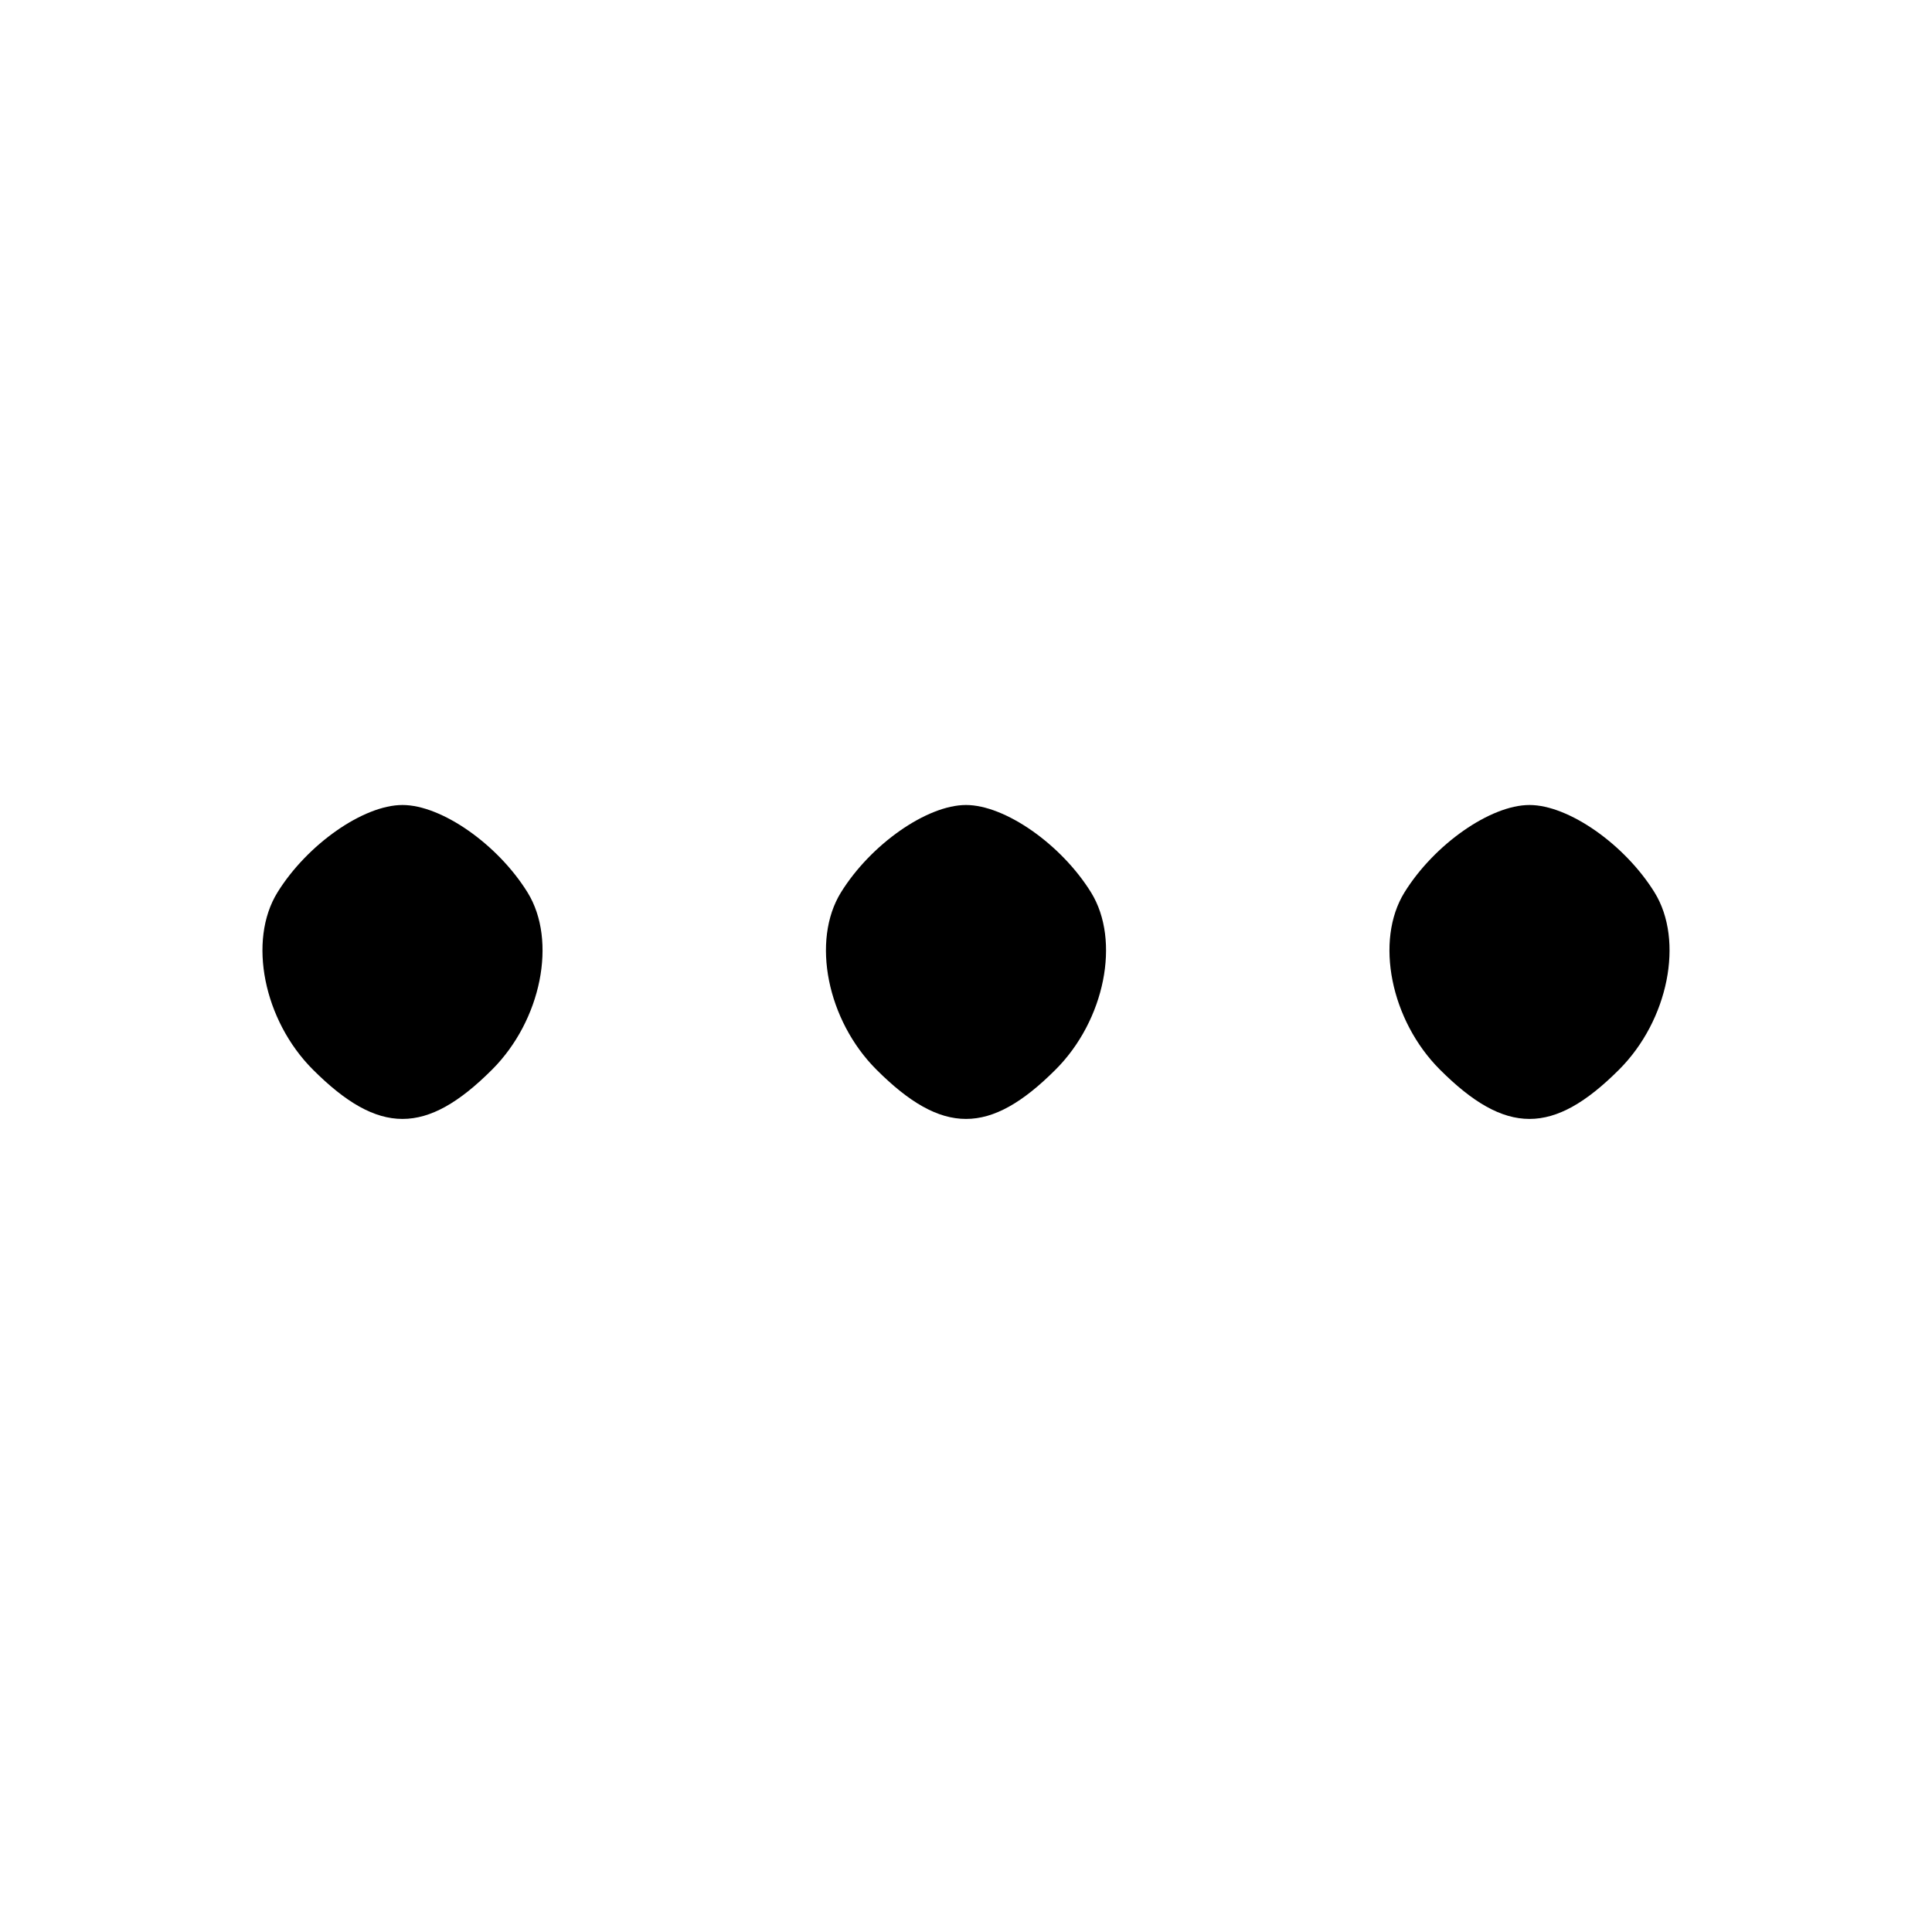
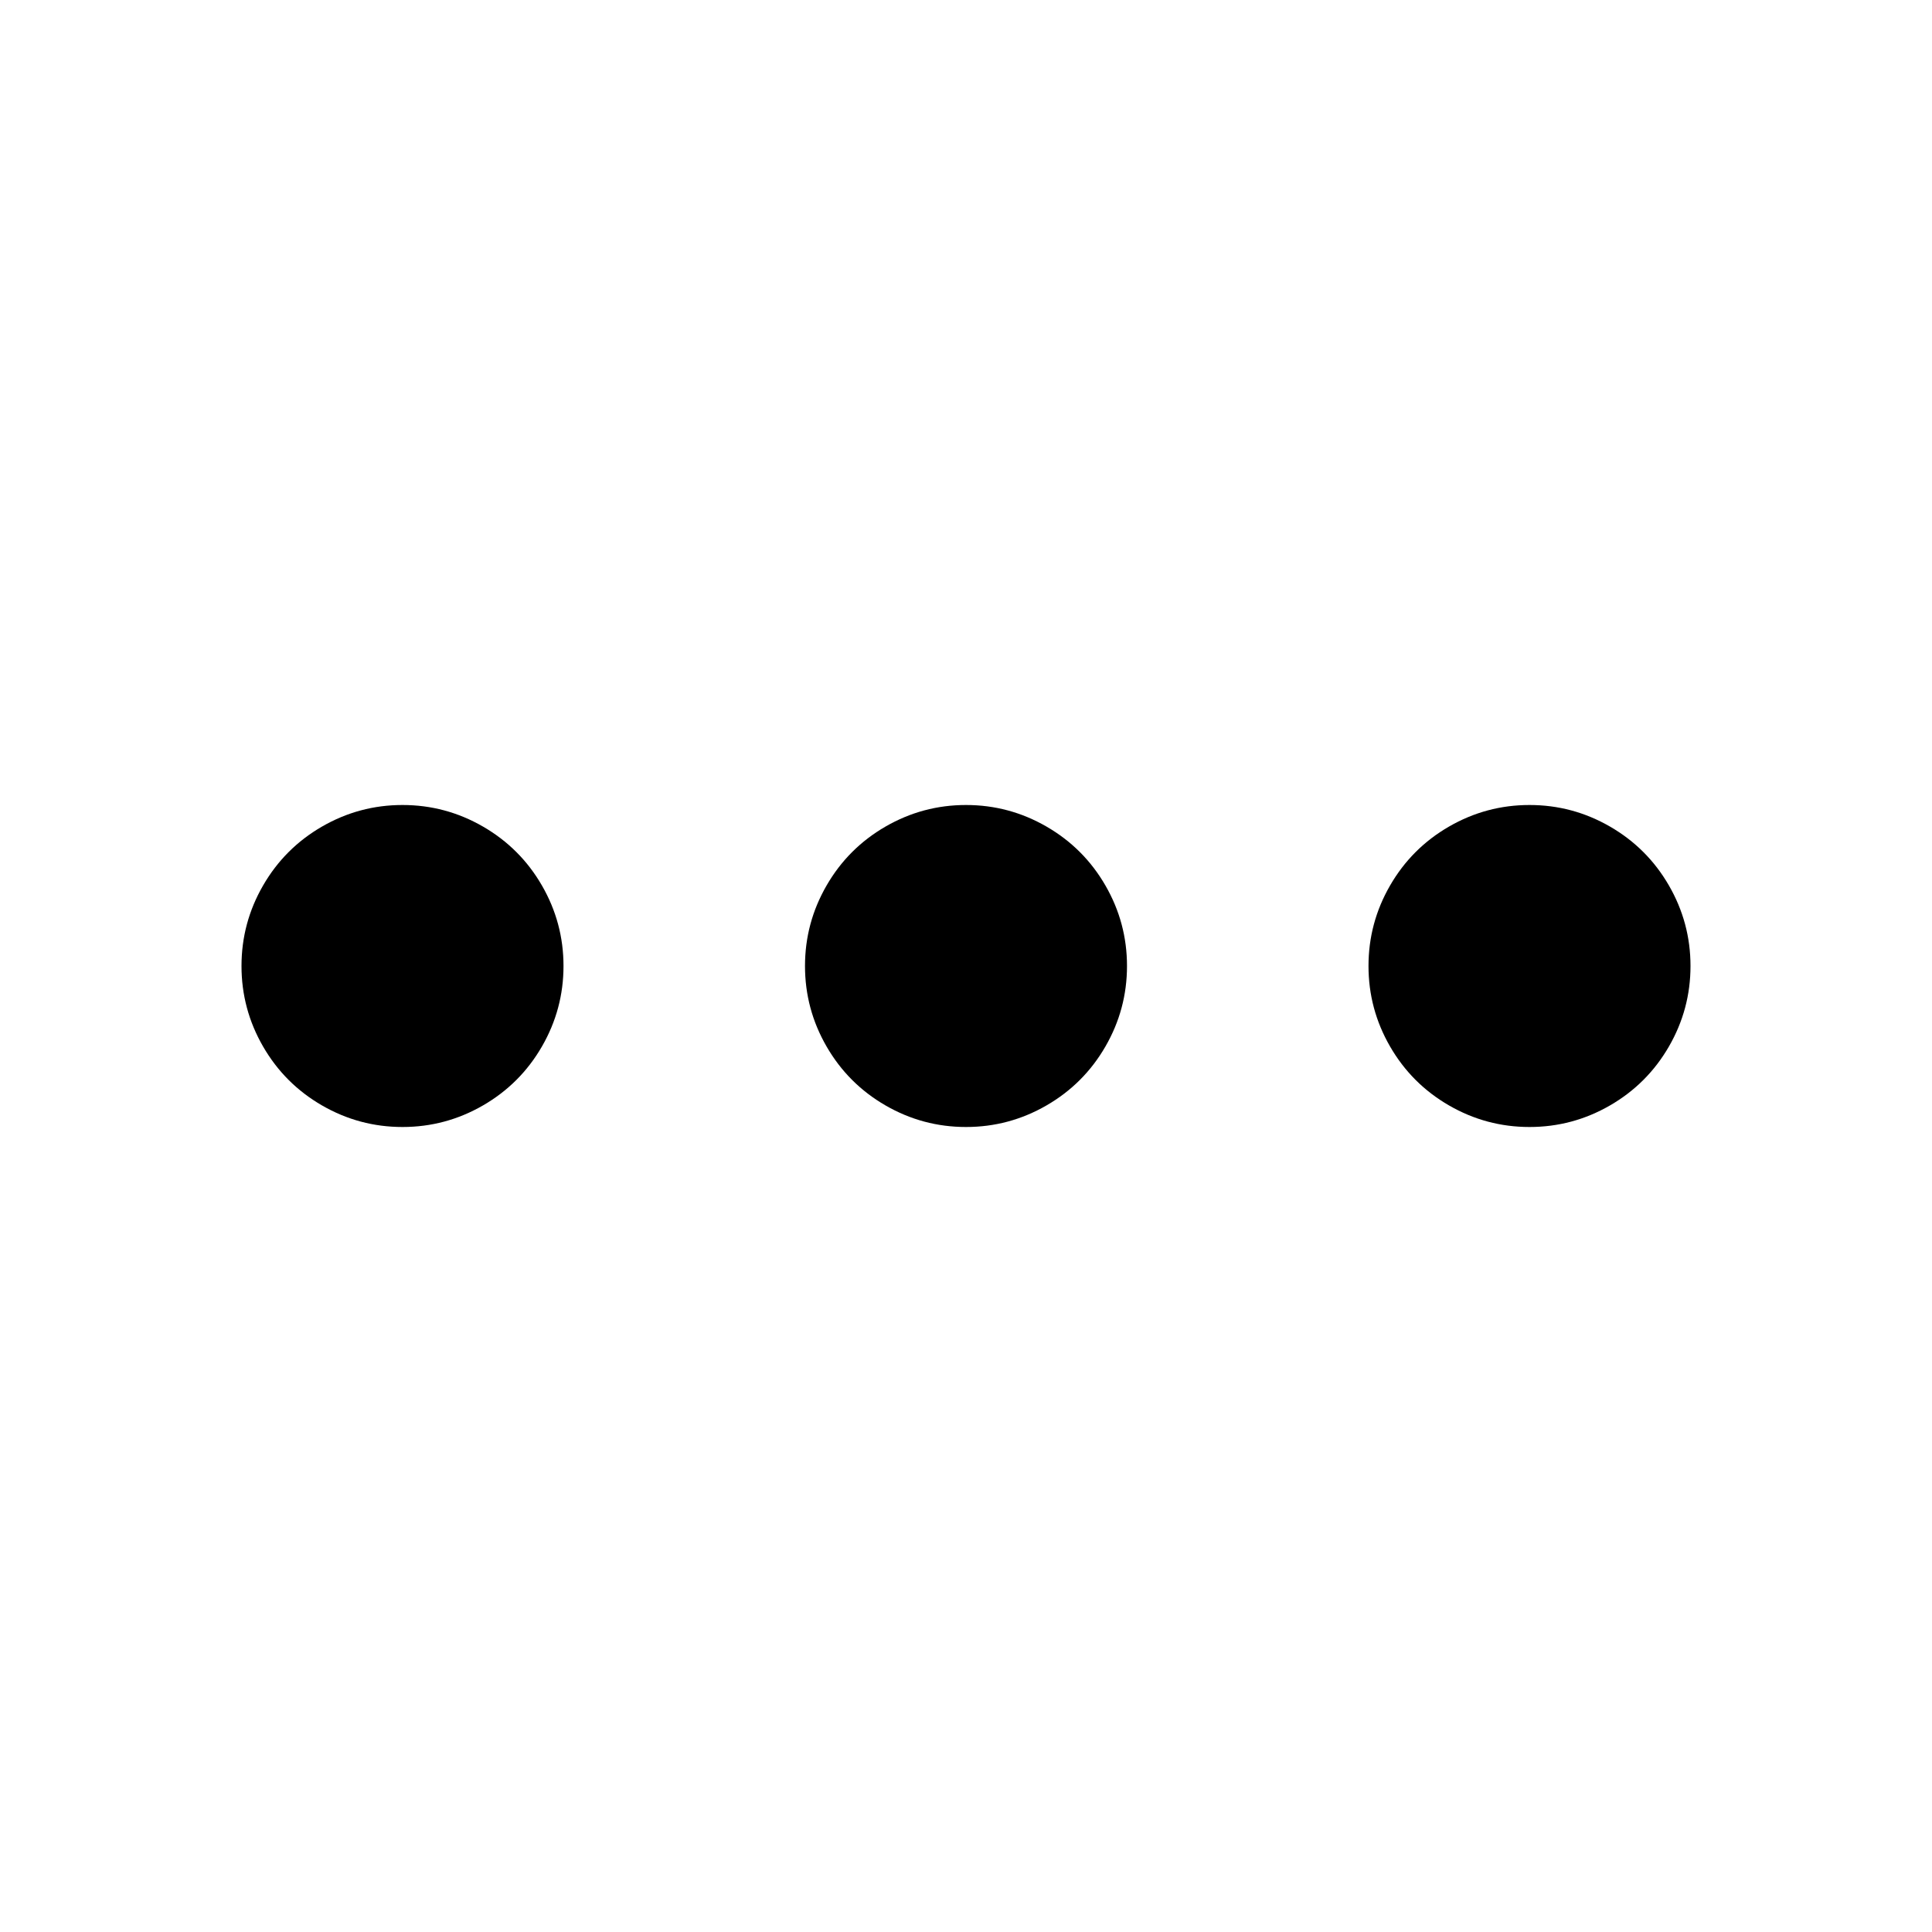
<svg xmlns="http://www.w3.org/2000/svg" width="24" height="24" viewBox="0 0 24 24" version="1.1">
-   <path d="M 5 10 C 4.515 10, 3.816 10.489, 3.446 11.087 C 3.077 11.685, 3.275 12.675, 3.887 13.287 C 4.704 14.104, 5.296 14.104, 6.113 13.287 C 6.725 12.675, 6.923 11.685, 6.554 11.087 C 6.184 10.489, 5.485 10, 5 10 M 12 10 C 11.515 10, 10.816 10.489, 10.446 11.087 C 10.077 11.685, 10.275 12.675, 10.887 13.287 C 11.704 14.104, 12.296 14.104, 13.113 13.287 C 13.725 12.675, 13.923 11.685, 13.554 11.087 C 13.184 10.489, 12.485 10, 12 10 M 19 10 C 18.515 10, 17.816 10.489, 17.446 11.087 C 17.077 11.685, 17.275 12.675, 17.887 13.287 C 18.704 14.104, 19.296 14.104, 20.113 13.287 C 20.725 12.675, 20.923 11.685, 20.554 11.087 C 20.184 10.489, 19.485 10, 19 10" stroke="none" fill="#000" fill-rule="evenodd" />
+   <path d="M6.732 13Q7 12.536 7 12Q7 11.464 6.732 11Q6.464 10.536 6 10.268Q5.536 10 5 10Q4.464 10 4 10.268Q3.536 10.536 3.268 11Q3 11.464 3 12Q3 12.536 3.268 13Q3.536 13.464 4 13.732Q4.464 14 5 14Q5.536 14 6 13.732Q6.464 13.464 6.732 13ZM14 12Q14 12.536 13.732 13Q13.464 13.464 13 13.732Q12.536 14 12 14Q11.464 14 11 13.732Q10.536 13.464 10.268 13Q10 12.536 10 12Q10 11.464 10.268 11Q10.536 10.536 11 10.268Q11.464 10 12 10Q12.536 10 13 10.268Q13.464 10.536 13.732 11Q14 11.464 14 12ZM21 12Q21 12.536 20.732 13Q20.464 13.464 20 13.732Q19.536 14 19 14Q18.464 14 18 13.732Q17.536 13.464 17.268 13Q17 12.536 17 12Q17 11.464 17.268 11Q17.536 10.536 18 10.268Q18.464 10 19 10Q19.536 10 20 10.268Q20.464 10.536 20.732 11Q21 11.464 21 12Z" stroke="none" fill="#000" fill-rule="evenodd" />
</svg>
